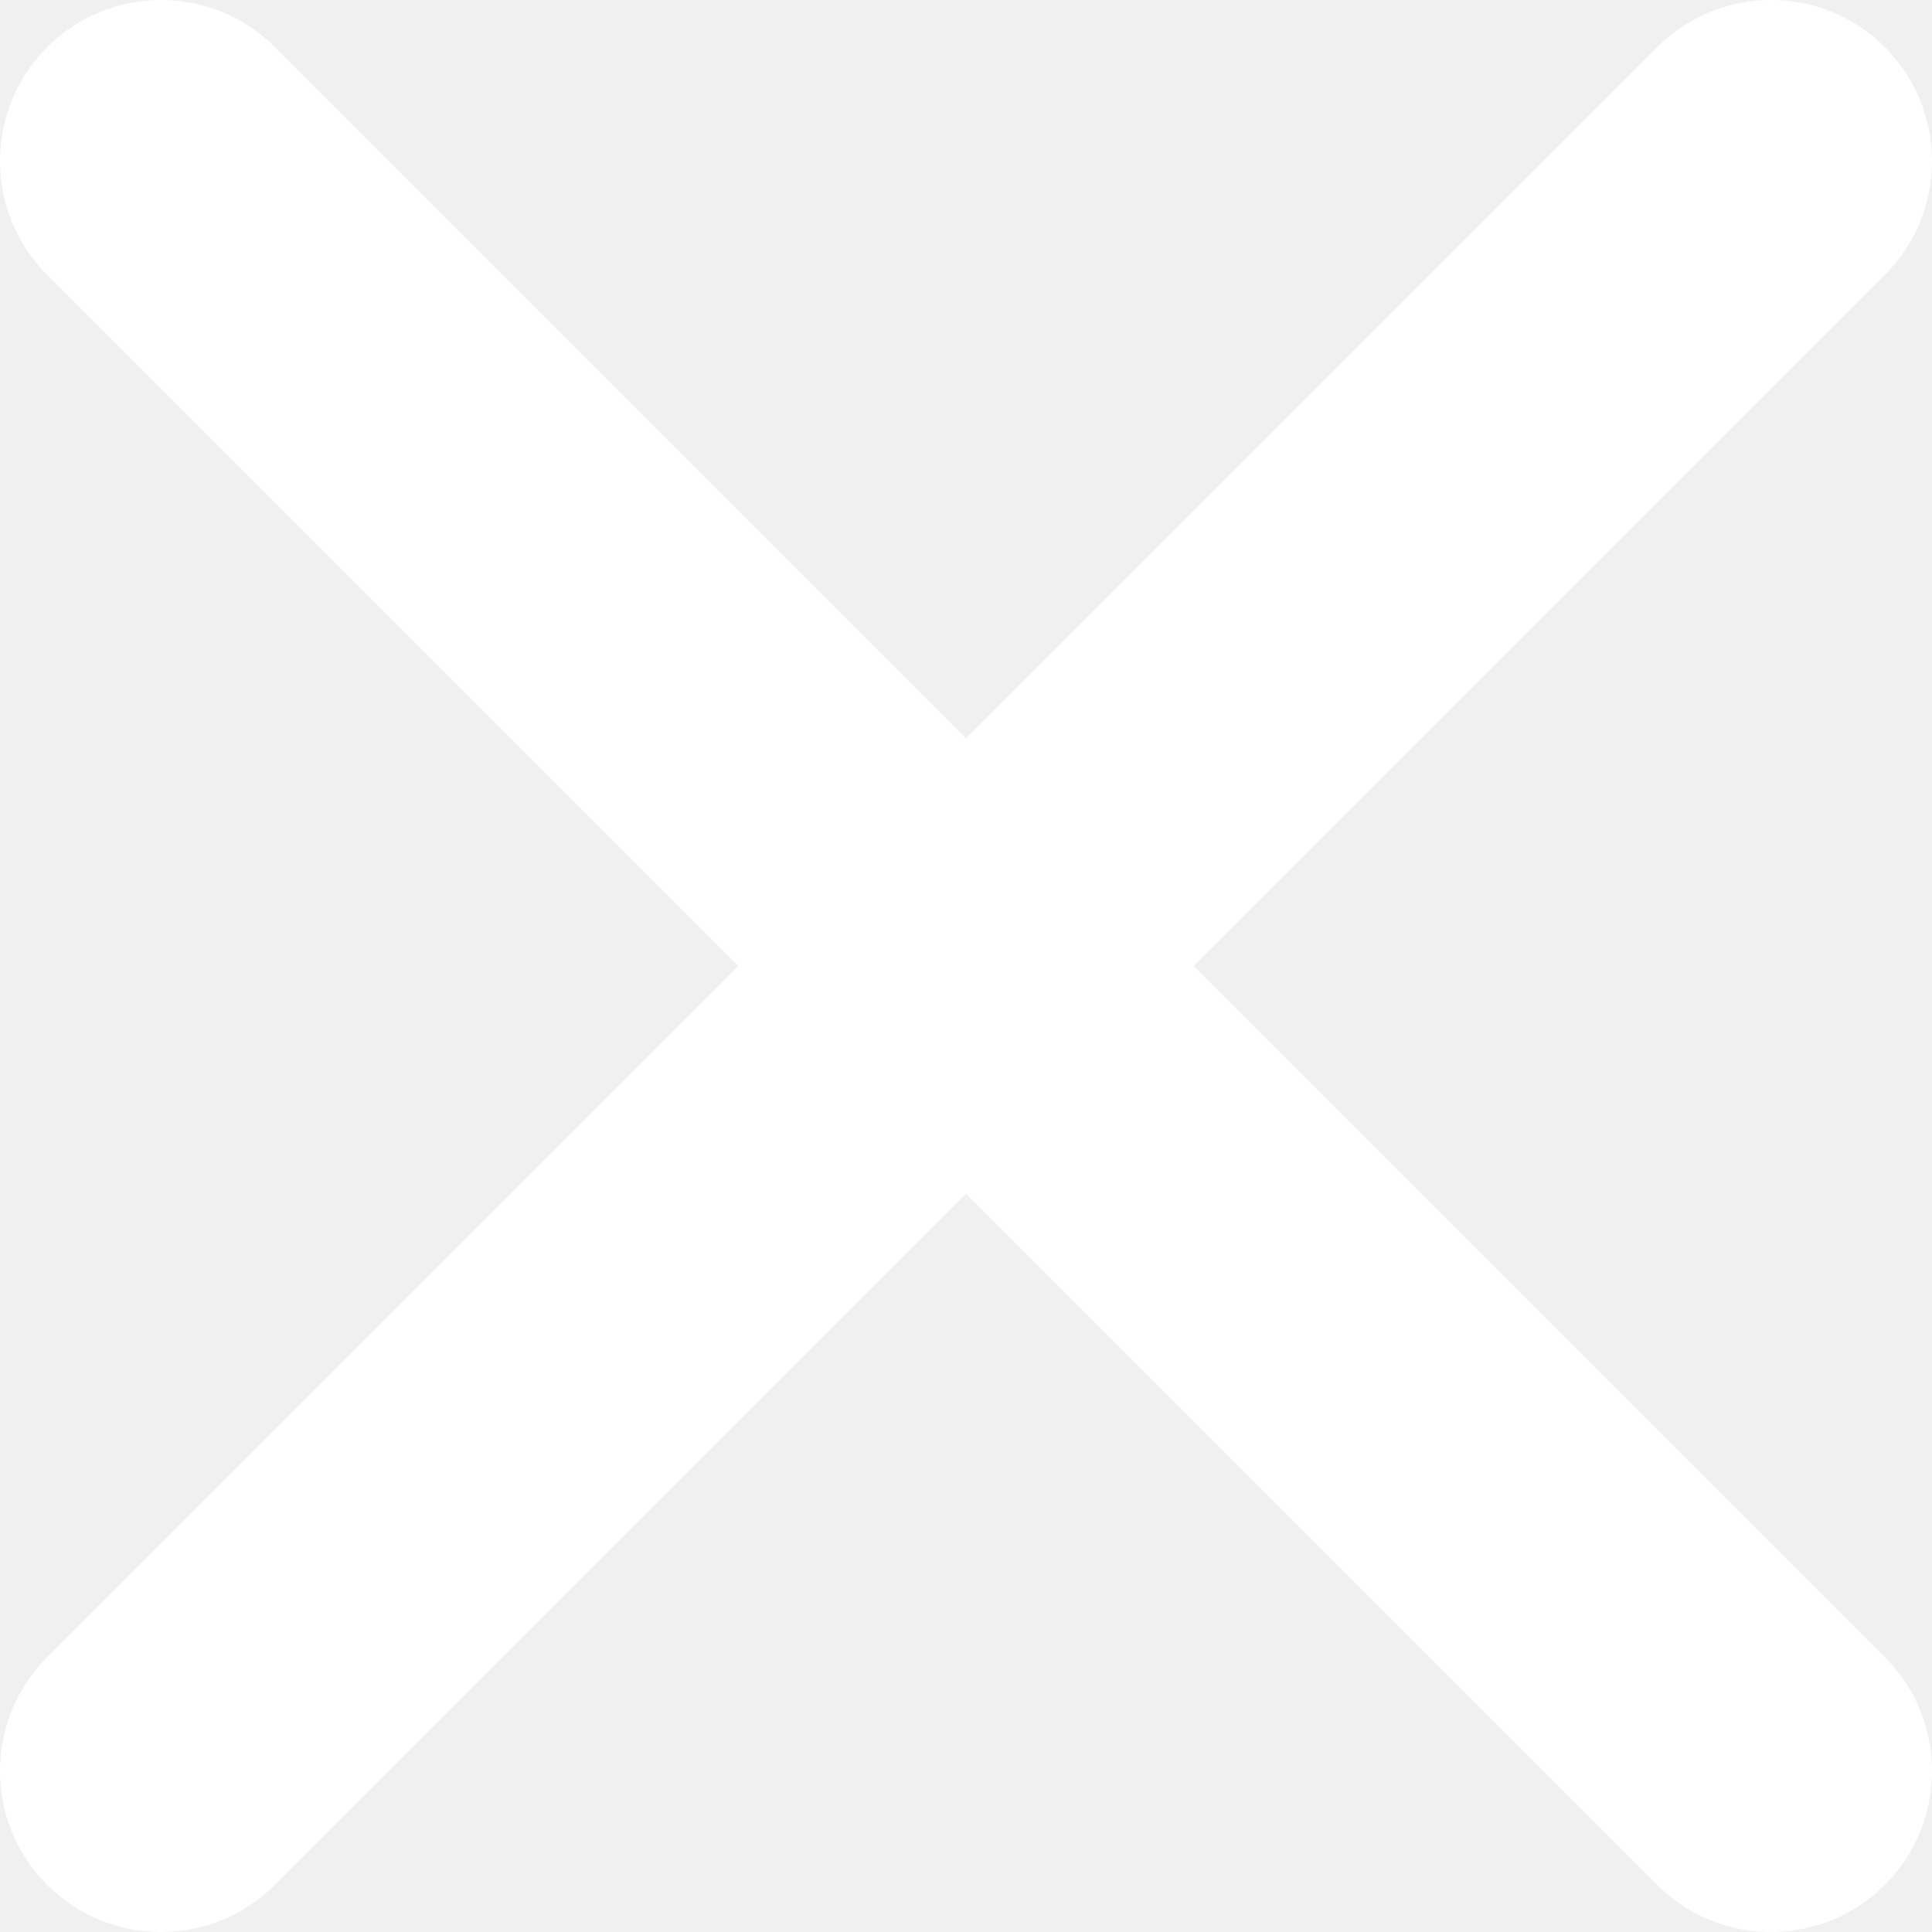
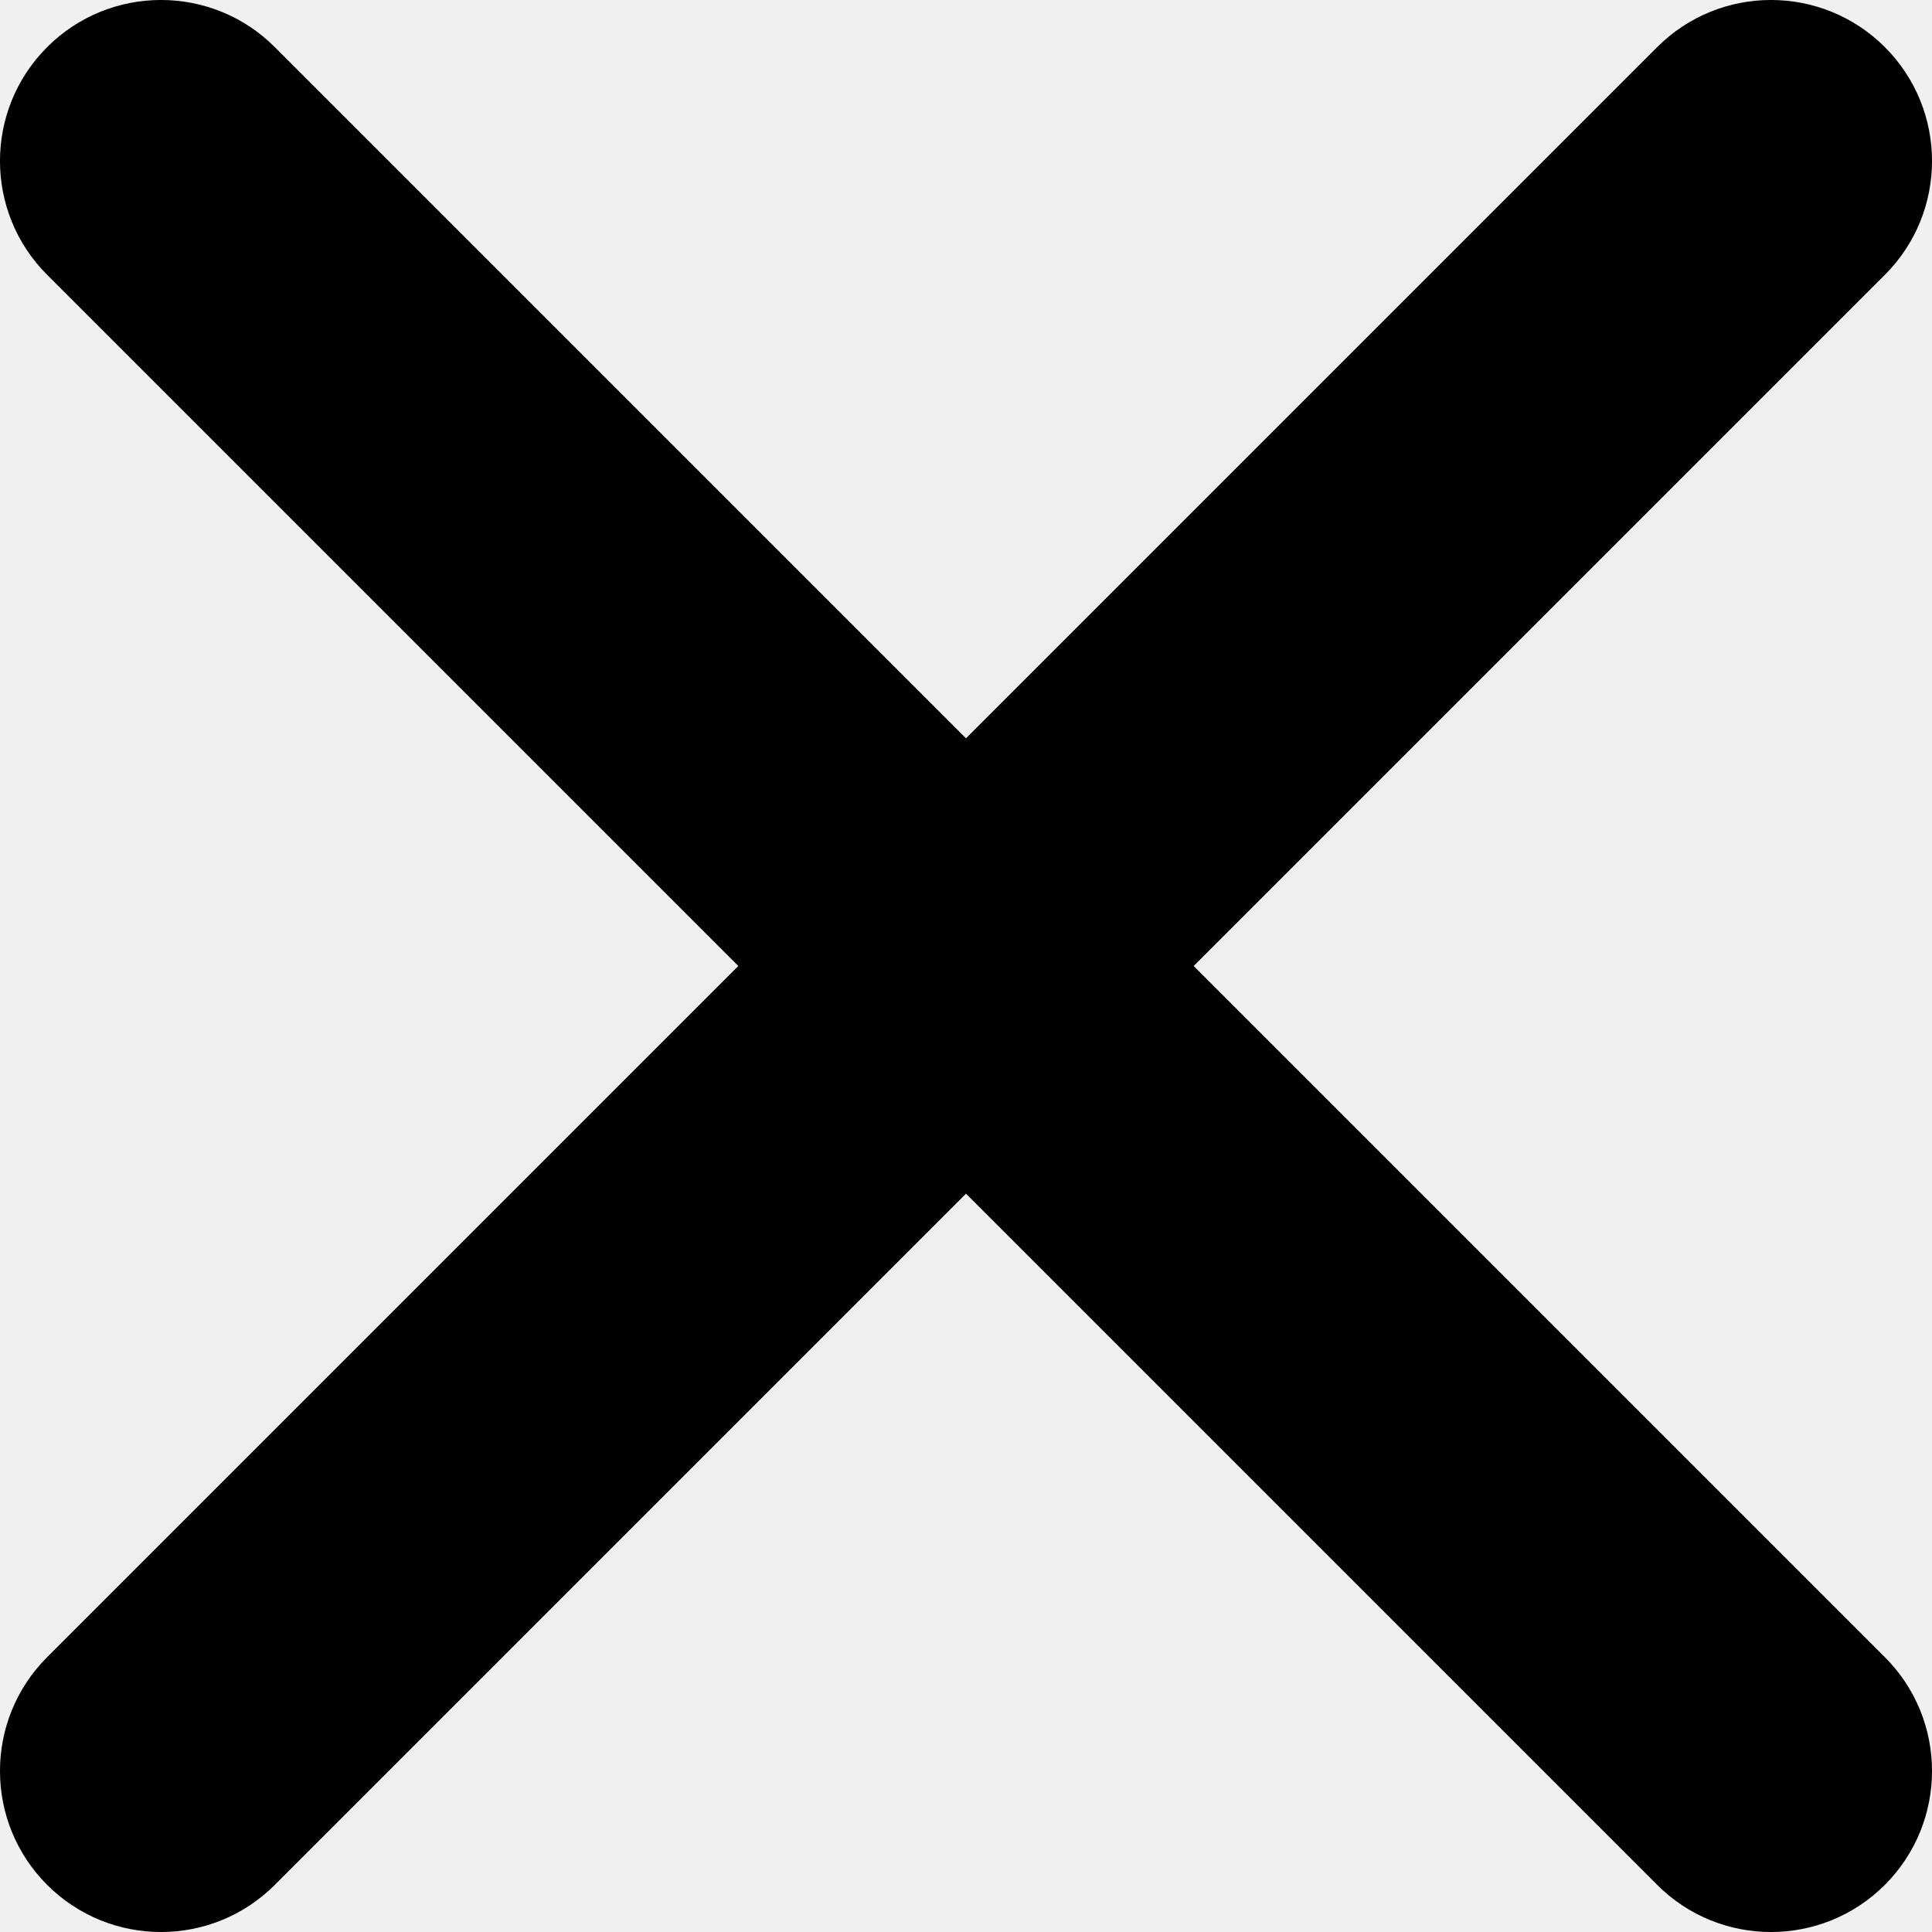
<svg xmlns="http://www.w3.org/2000/svg" width="28" height="28" viewBox="0 0 28 28" fill="none">
-   <path d="M0.683 3.983C-0.228 3.072 -0.228 1.595 0.683 0.683C1.595 -0.228 3.072 -0.228 3.983 0.683L14 10.7L24.017 0.683C24.928 -0.228 26.405 -0.228 27.317 0.683C28.228 1.595 28.228 3.072 27.317 3.983L17.3 14L27.317 24.017C28.228 24.928 28.228 26.405 27.317 27.317C26.405 28.228 24.928 28.228 24.017 27.317L14 17.3L3.983 27.317C3.072 28.228 1.595 28.228 0.683 27.317C-0.228 26.405 -0.228 24.928 0.683 24.017L10.7 14L0.683 3.983Z" fill="white" />
+   <path d="M0.683 3.983C-0.228 3.072 -0.228 1.595 0.683 0.683C1.595 -0.228 3.072 -0.228 3.983 0.683L14 10.7L24.017 0.683C24.928 -0.228 26.405 -0.228 27.317 0.683C28.228 1.595 28.228 3.072 27.317 3.983L17.3 14L27.317 24.017C28.228 24.928 28.228 26.405 27.317 27.317C26.405 28.228 24.928 28.228 24.017 27.317L14 17.3L3.983 27.317C3.072 28.228 1.595 28.228 0.683 27.317C-0.228 26.405 -0.228 24.928 0.683 24.017L10.7 14L0.683 3.983Z" fill="black" />
</svg>
